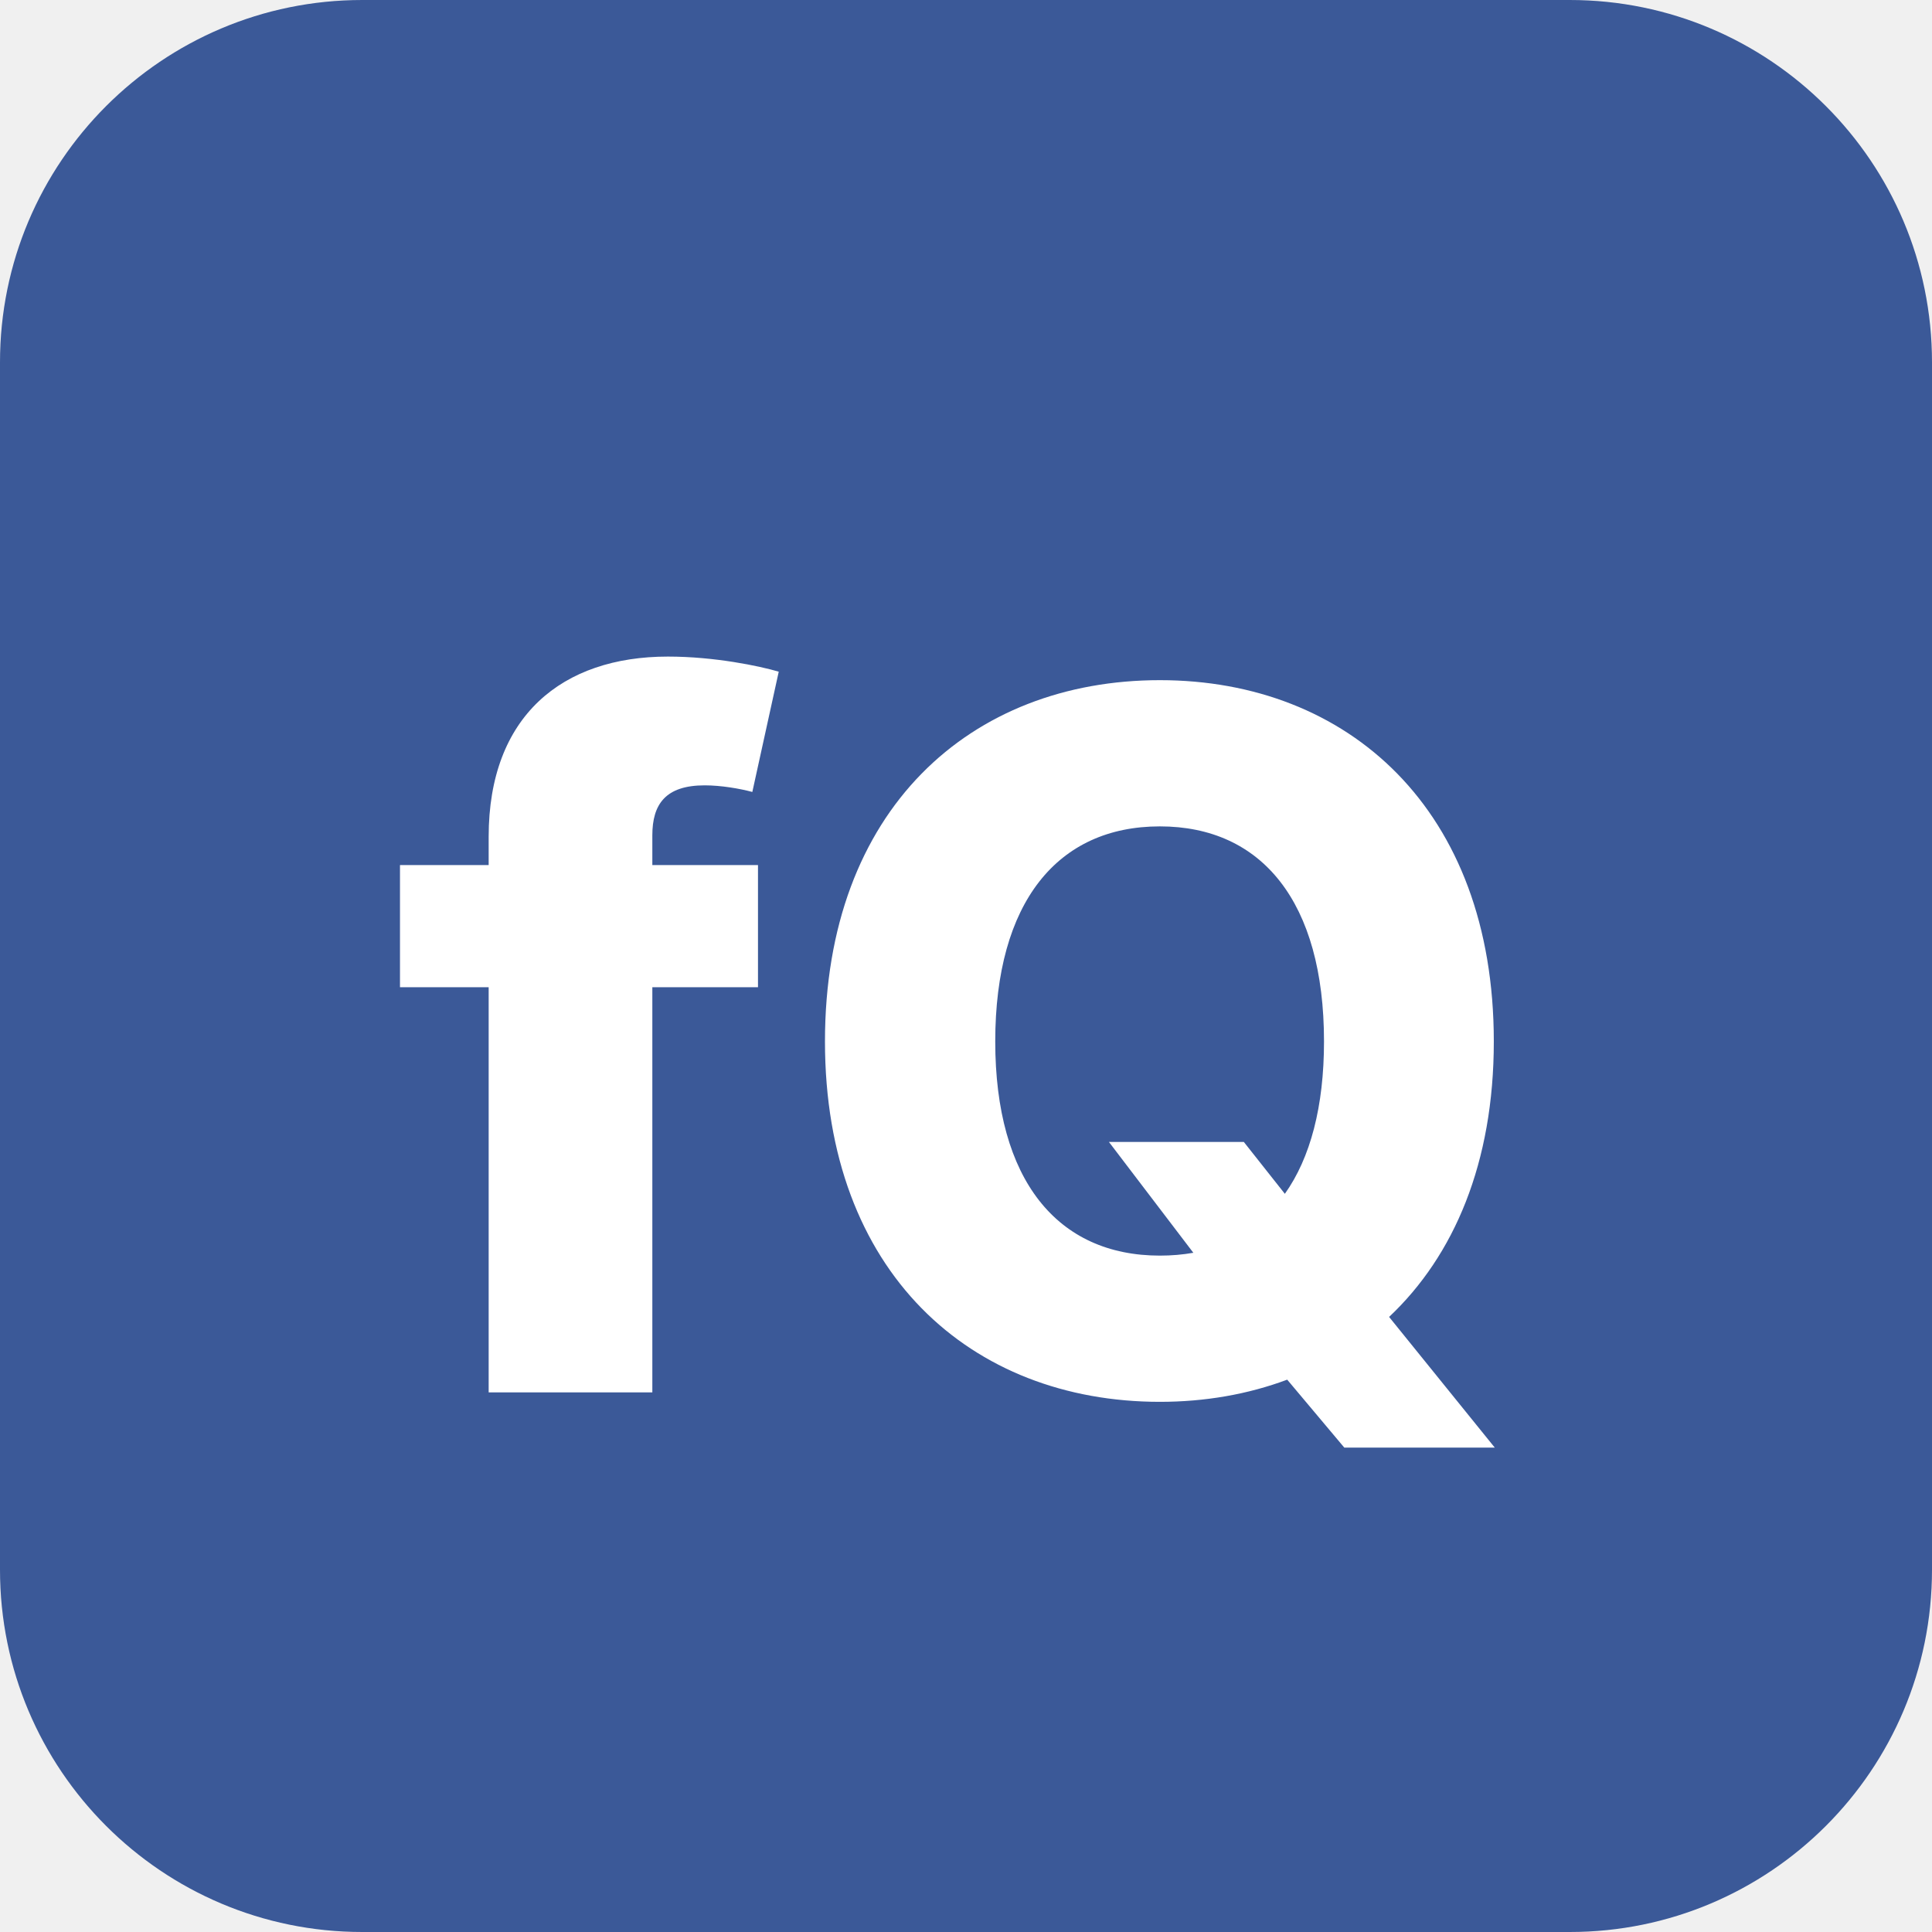
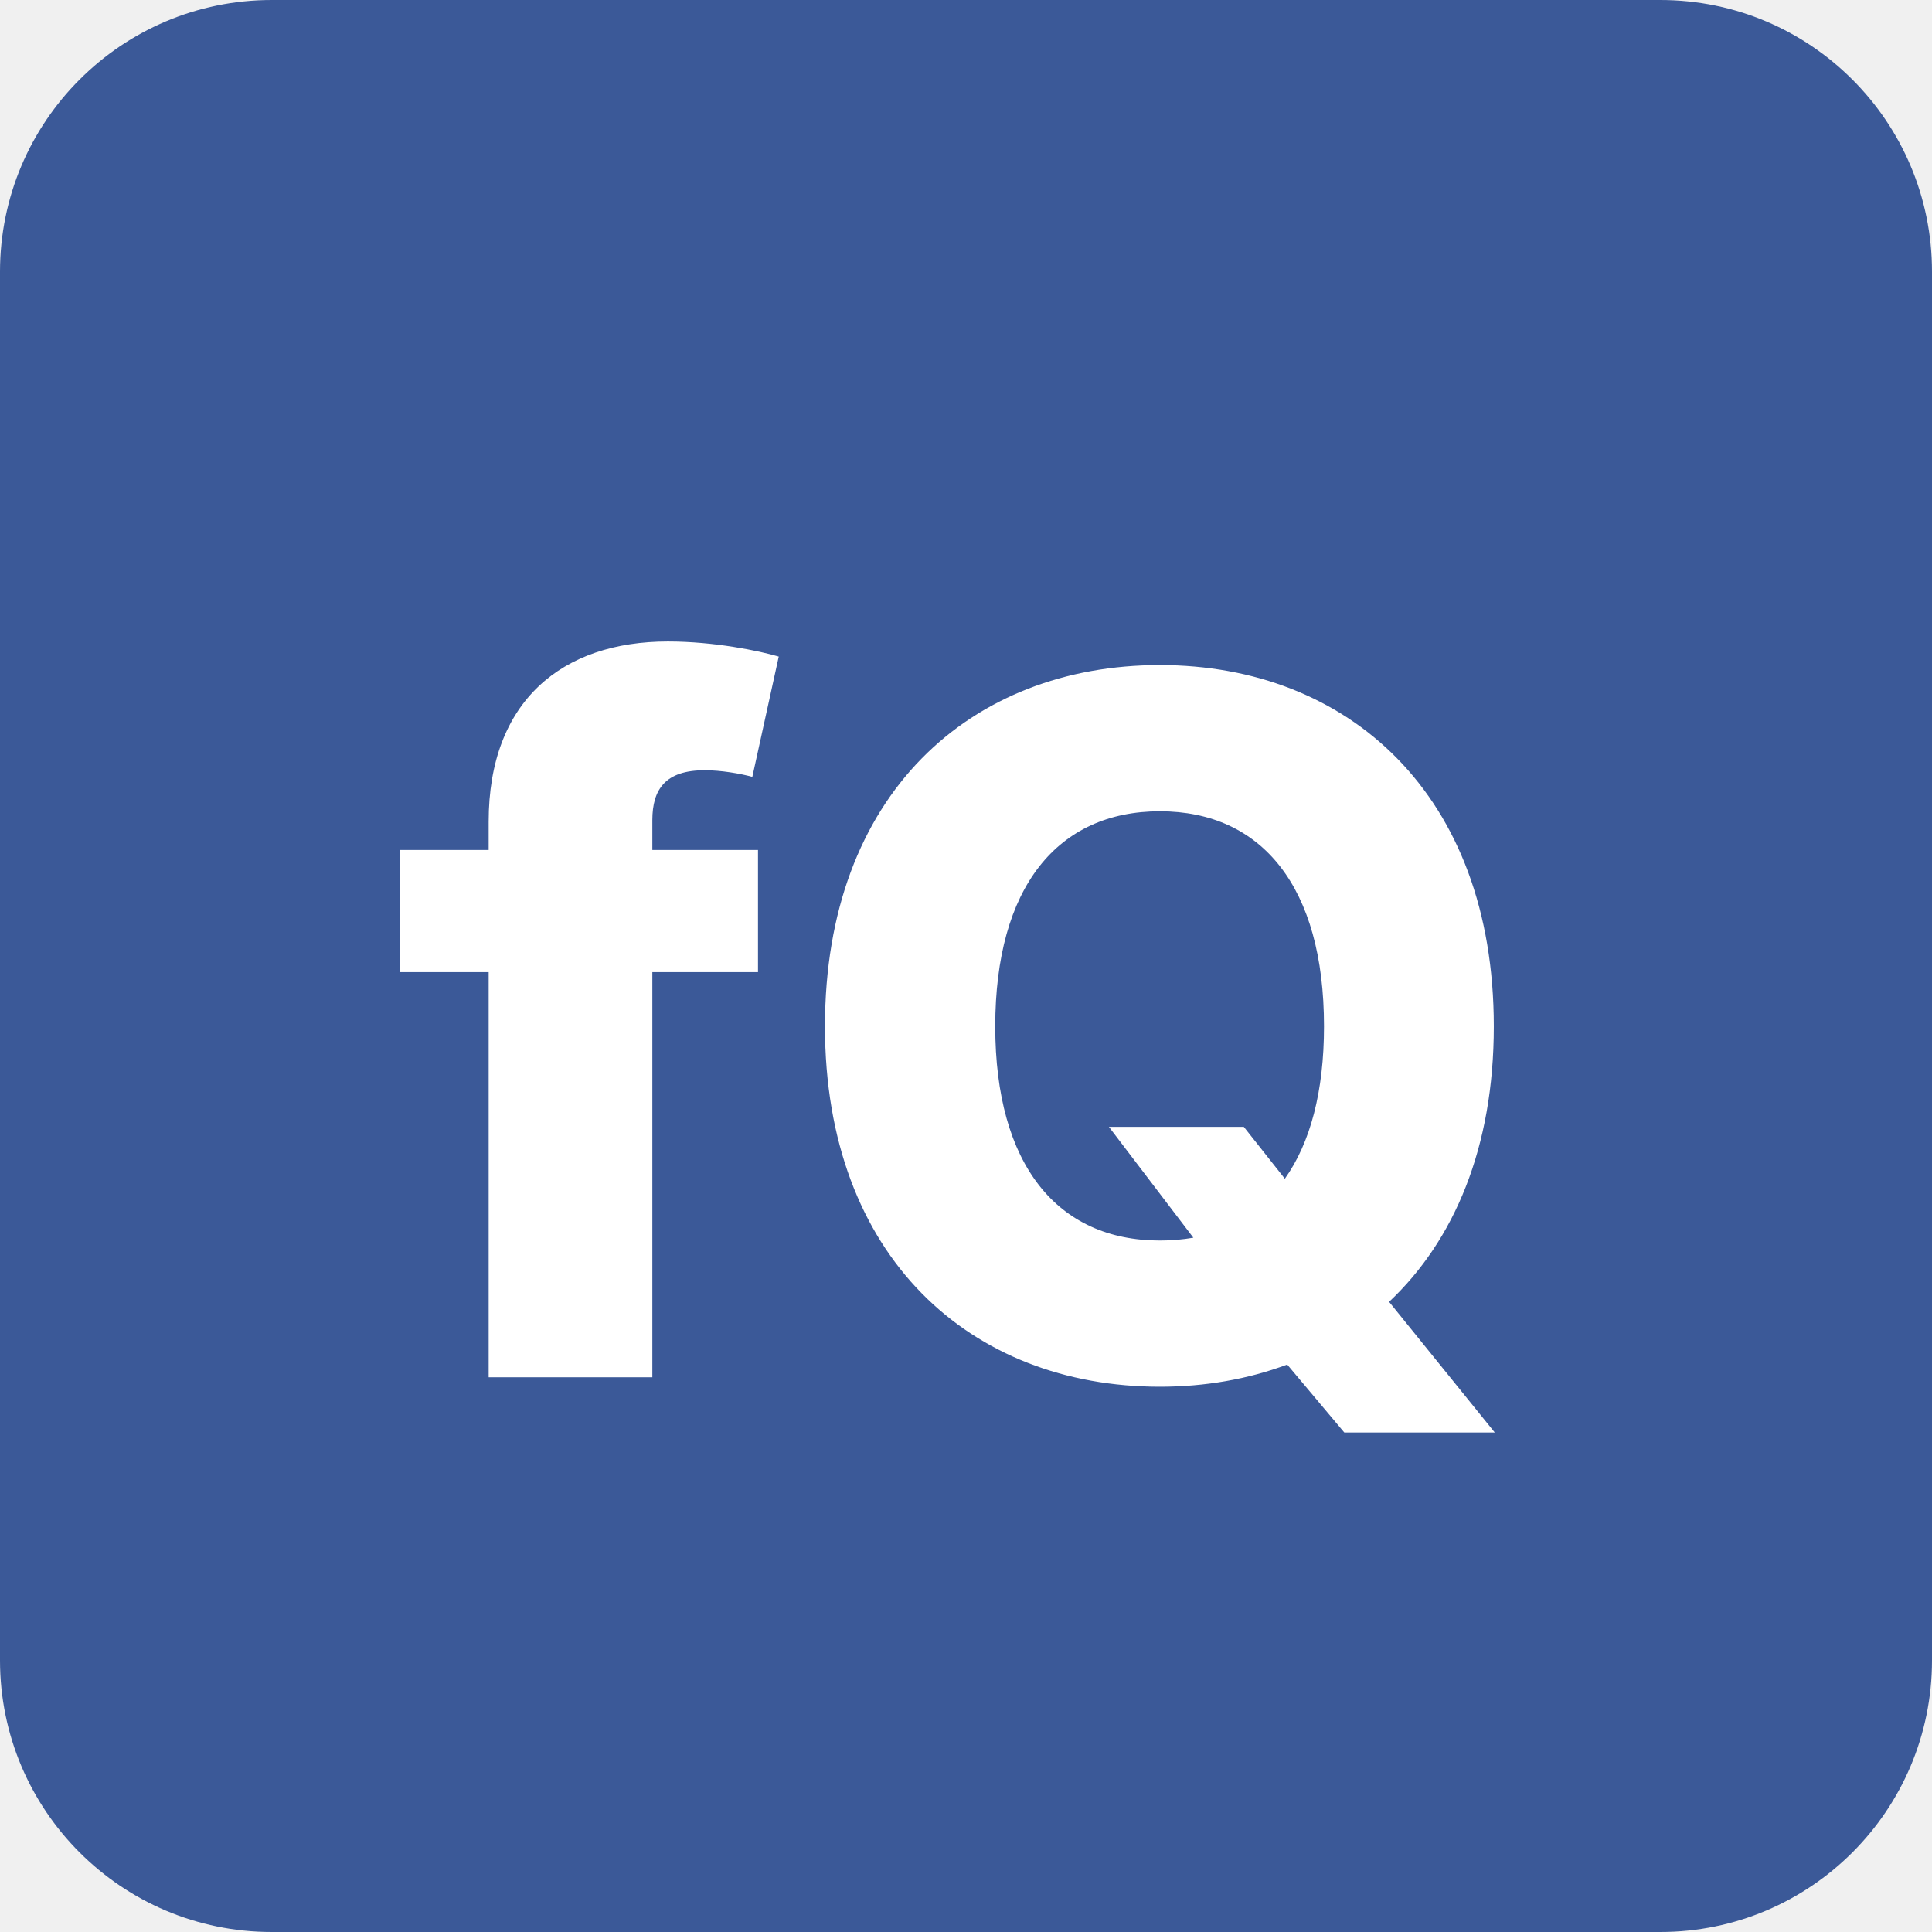
- <svg xmlns="http://www.w3.org/2000/svg" viewBox="0 0 64 64" role="img" aria-label="Paste Happy icon">
-   <rect width="64" height="64" rx="12" fill="#3b5998" />
-   <text x="32" y="34" text-anchor="middle" dominant-baseline="middle" font-family="'Arial Black', 'Inter', 'Segoe UI', sans-serif" font-size="32" font-weight="800" fill="#ffffff">fQ</text>
+ <svg xmlns="http://www.w3.org/2000/svg" viewBox="0 0 512 512" role="img" aria-label="Paste Happy icon">
+   <rect width="512" height="512" rx="72" fill="#3b5998" />
+   <text x="256" y="268" text-anchor="middle" dominant-baseline="middle" font-family="'Arial Black', 'Inter', 'Segoe UI', sans-serif" font-size="256" font-weight="800" fill="#ffffff">fQ</text>
</svg>
